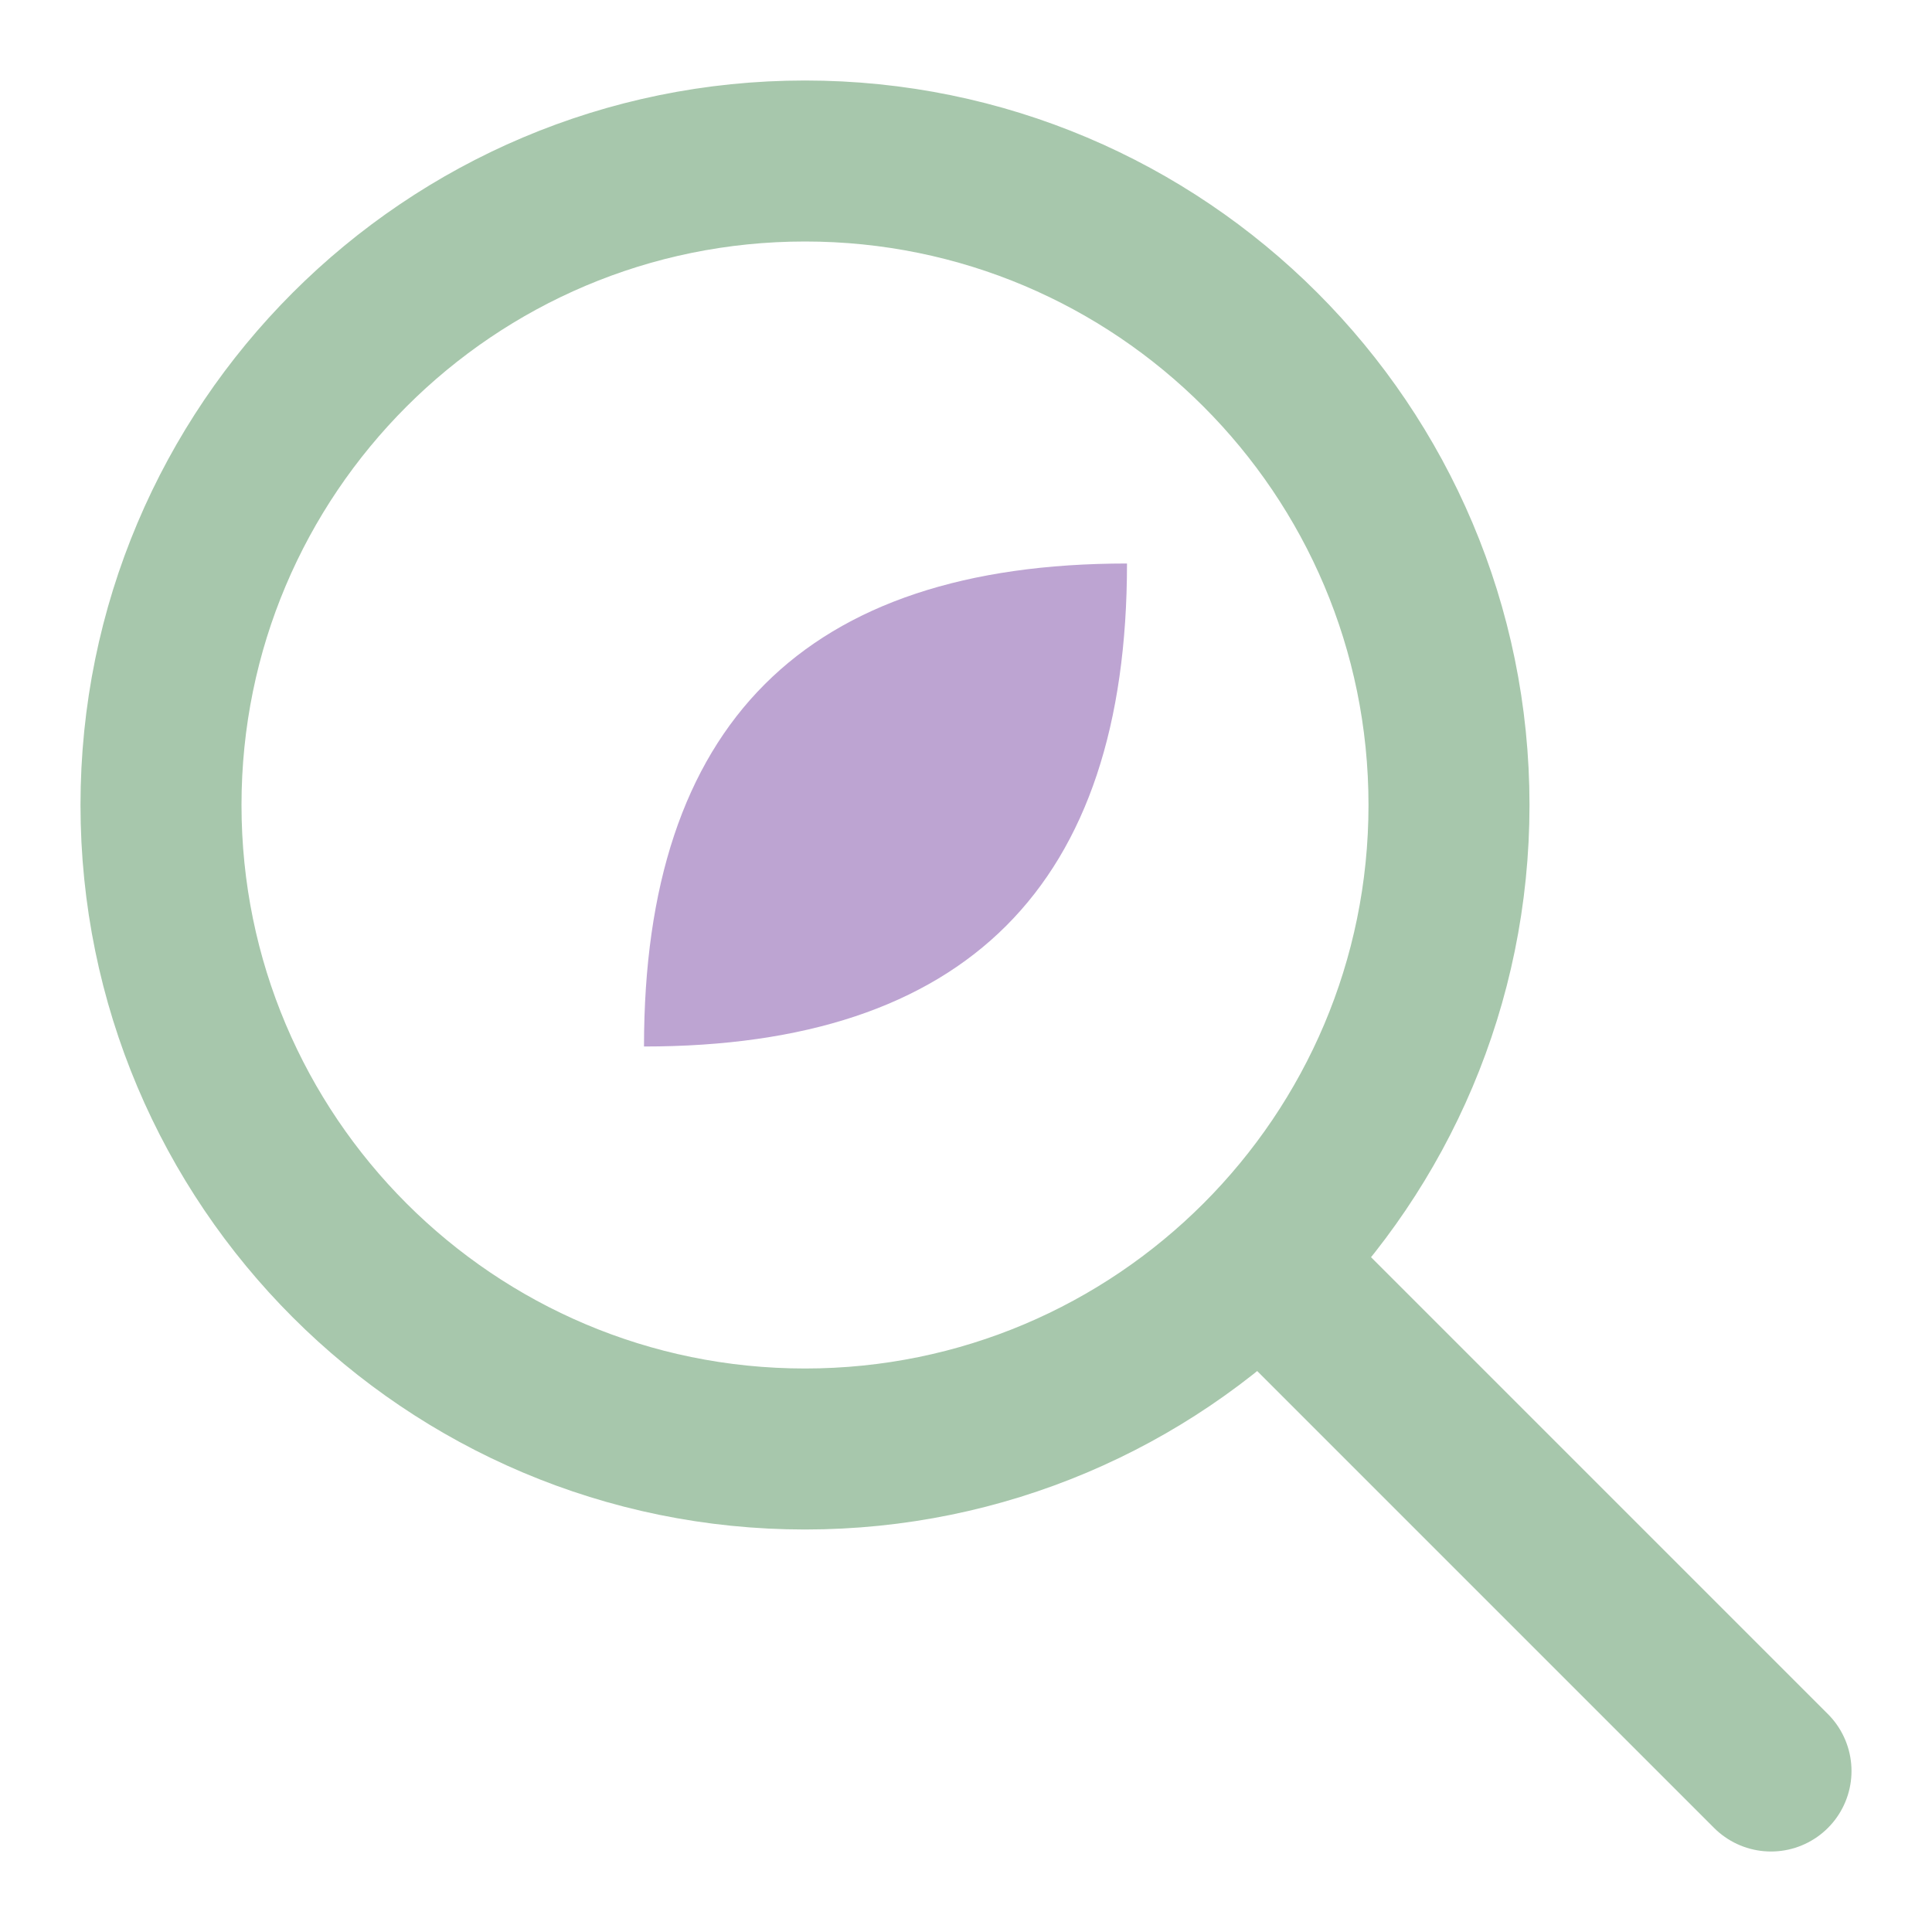
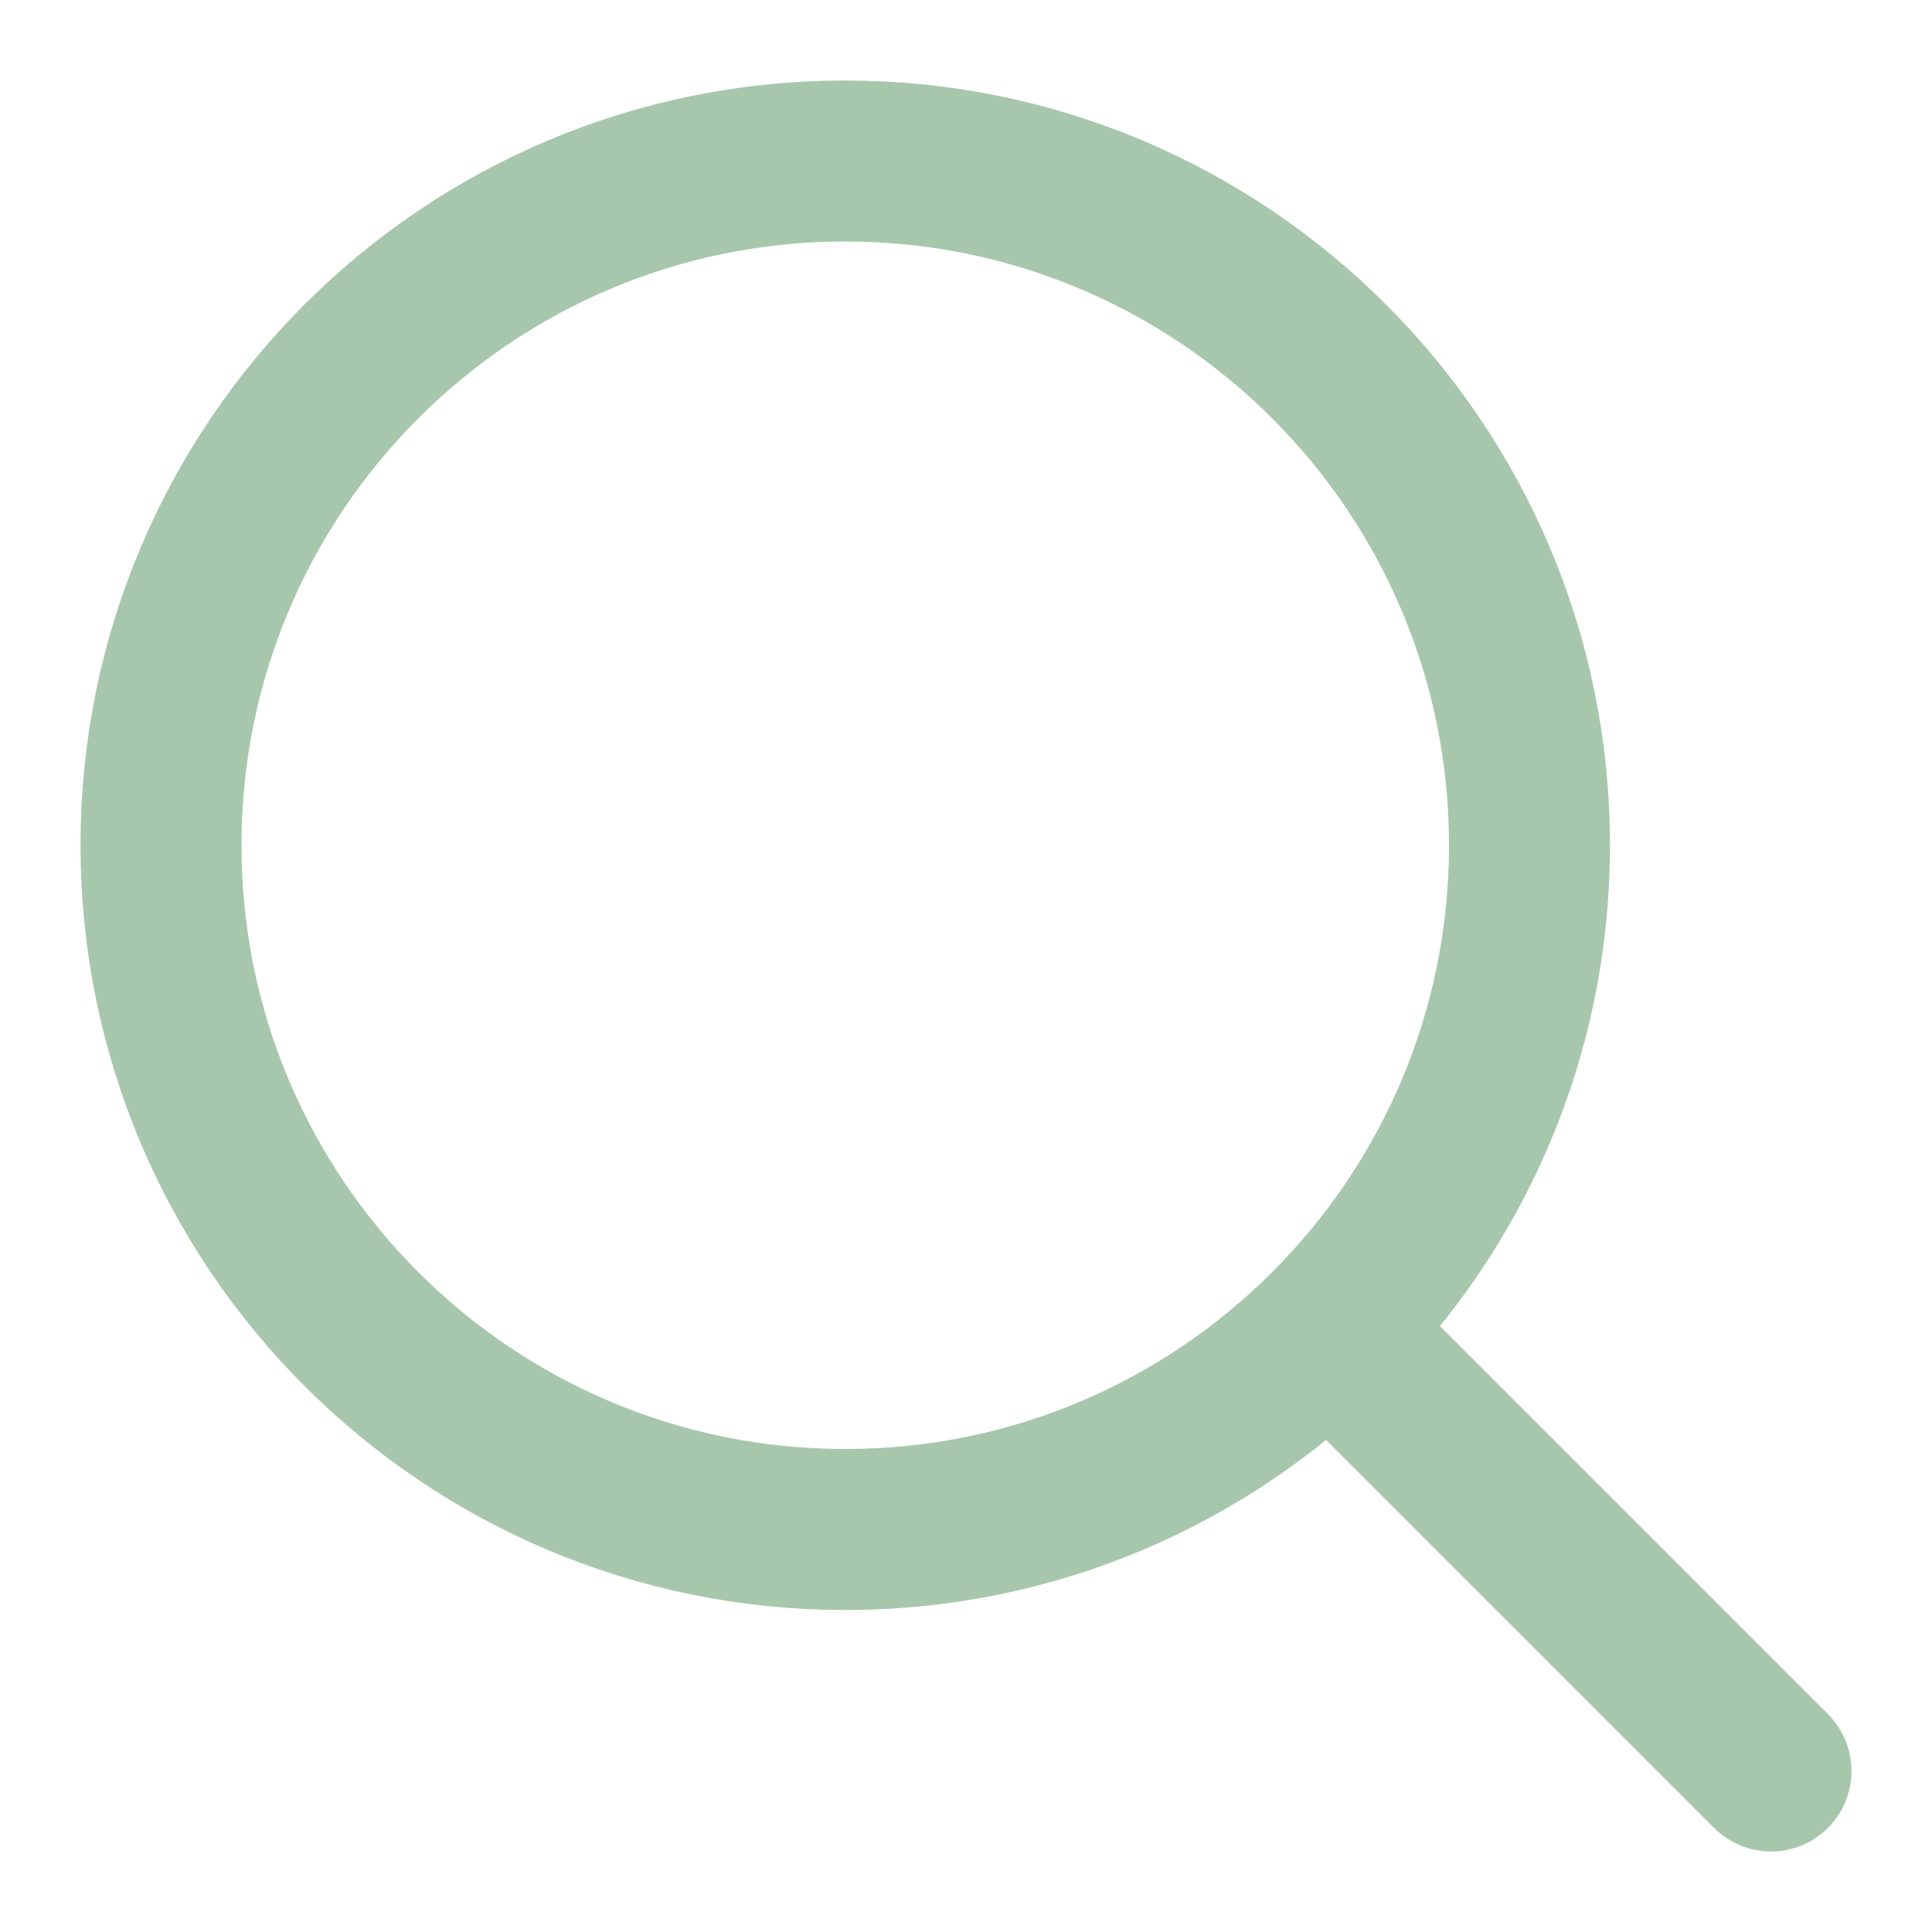
<svg xmlns="http://www.w3.org/2000/svg" viewBox="0 0 24 24">
  <path fill="#a7c7ac" fill-rule="evenodd" d="" />
-   <path fill="none" stroke="#a7c7ac" stroke-width="2" stroke-linecap="round" stroke-linejoin="round" d="M10 2a8 8 0 1 0 0 16 8 8 0 0 0 0-16M16 16l6 6" />
-   <path fill="#bda4d2" d="M8 13Q8 7 14 7Q14 13 8 13z" />
+   <path fill="none" stroke="#a7c7ac" stroke-width="2" stroke-linecap="round" stroke-linejoin="round" d="M17 17l5 5M19 10.5a8.5 8.5 0 1 1-17 0a8.5 8.5 0 1 1 17 0" />
+   <path fill="#bda4d2" d="" />
</svg>
